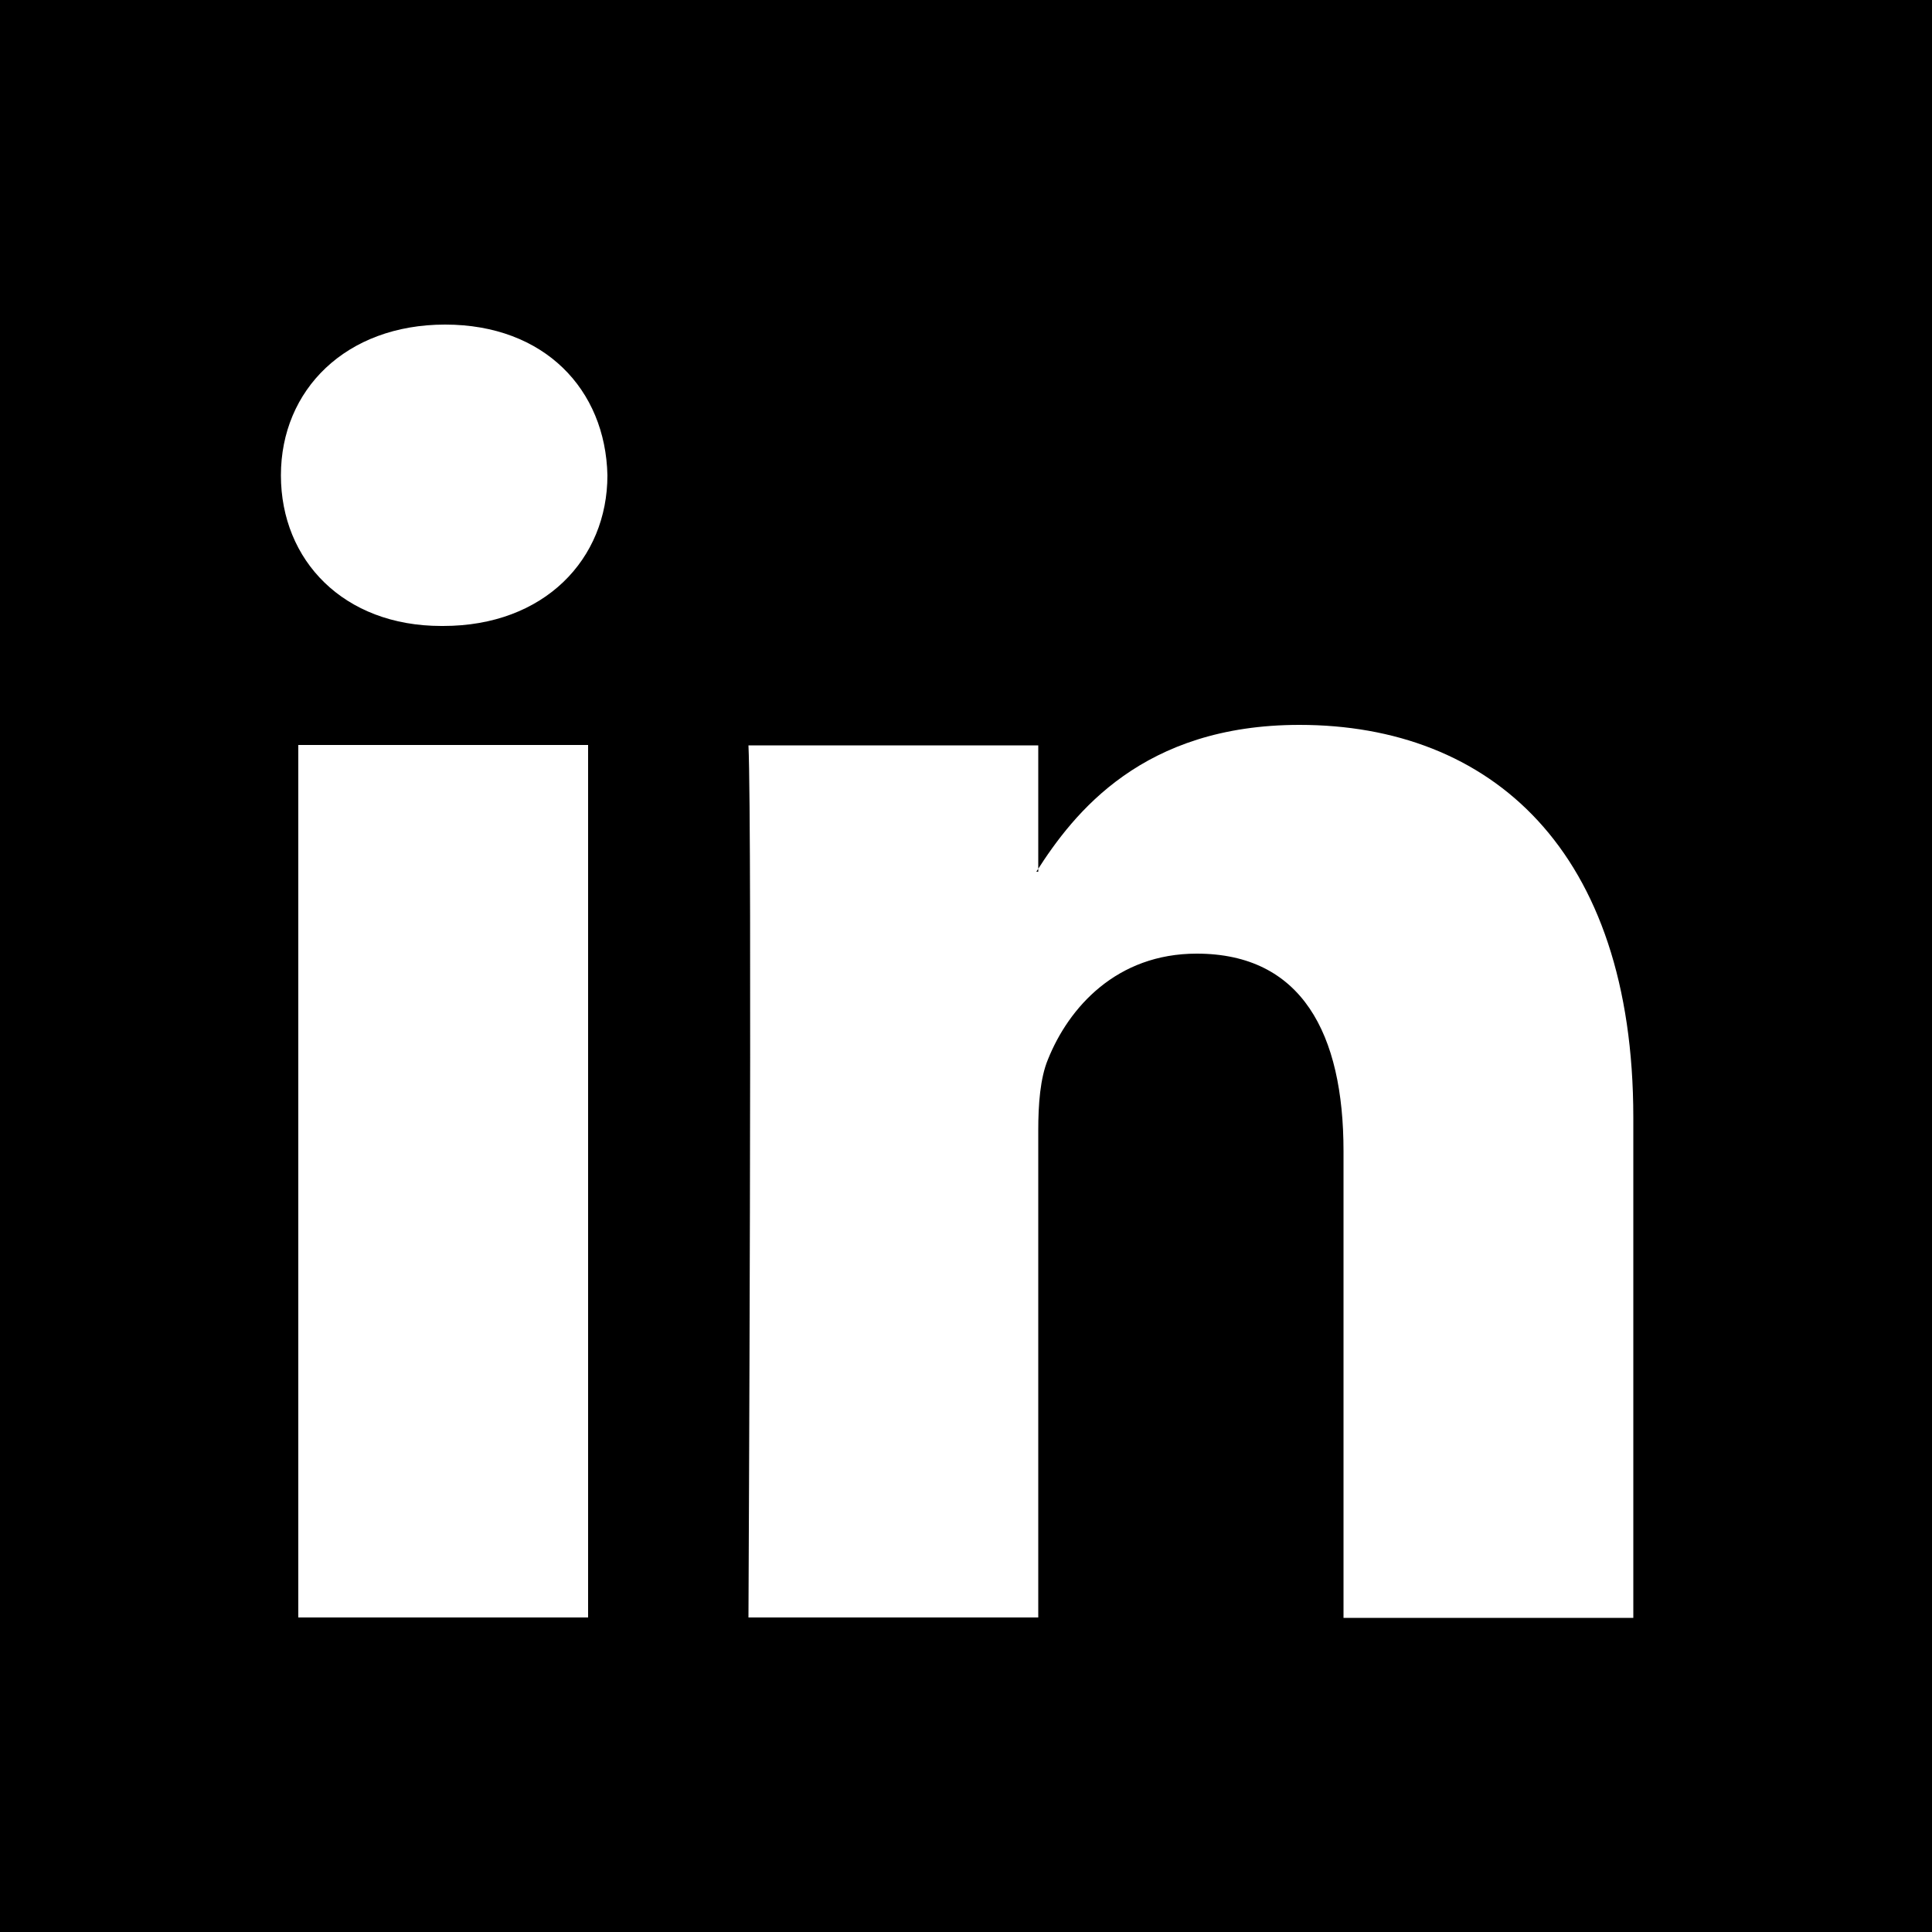
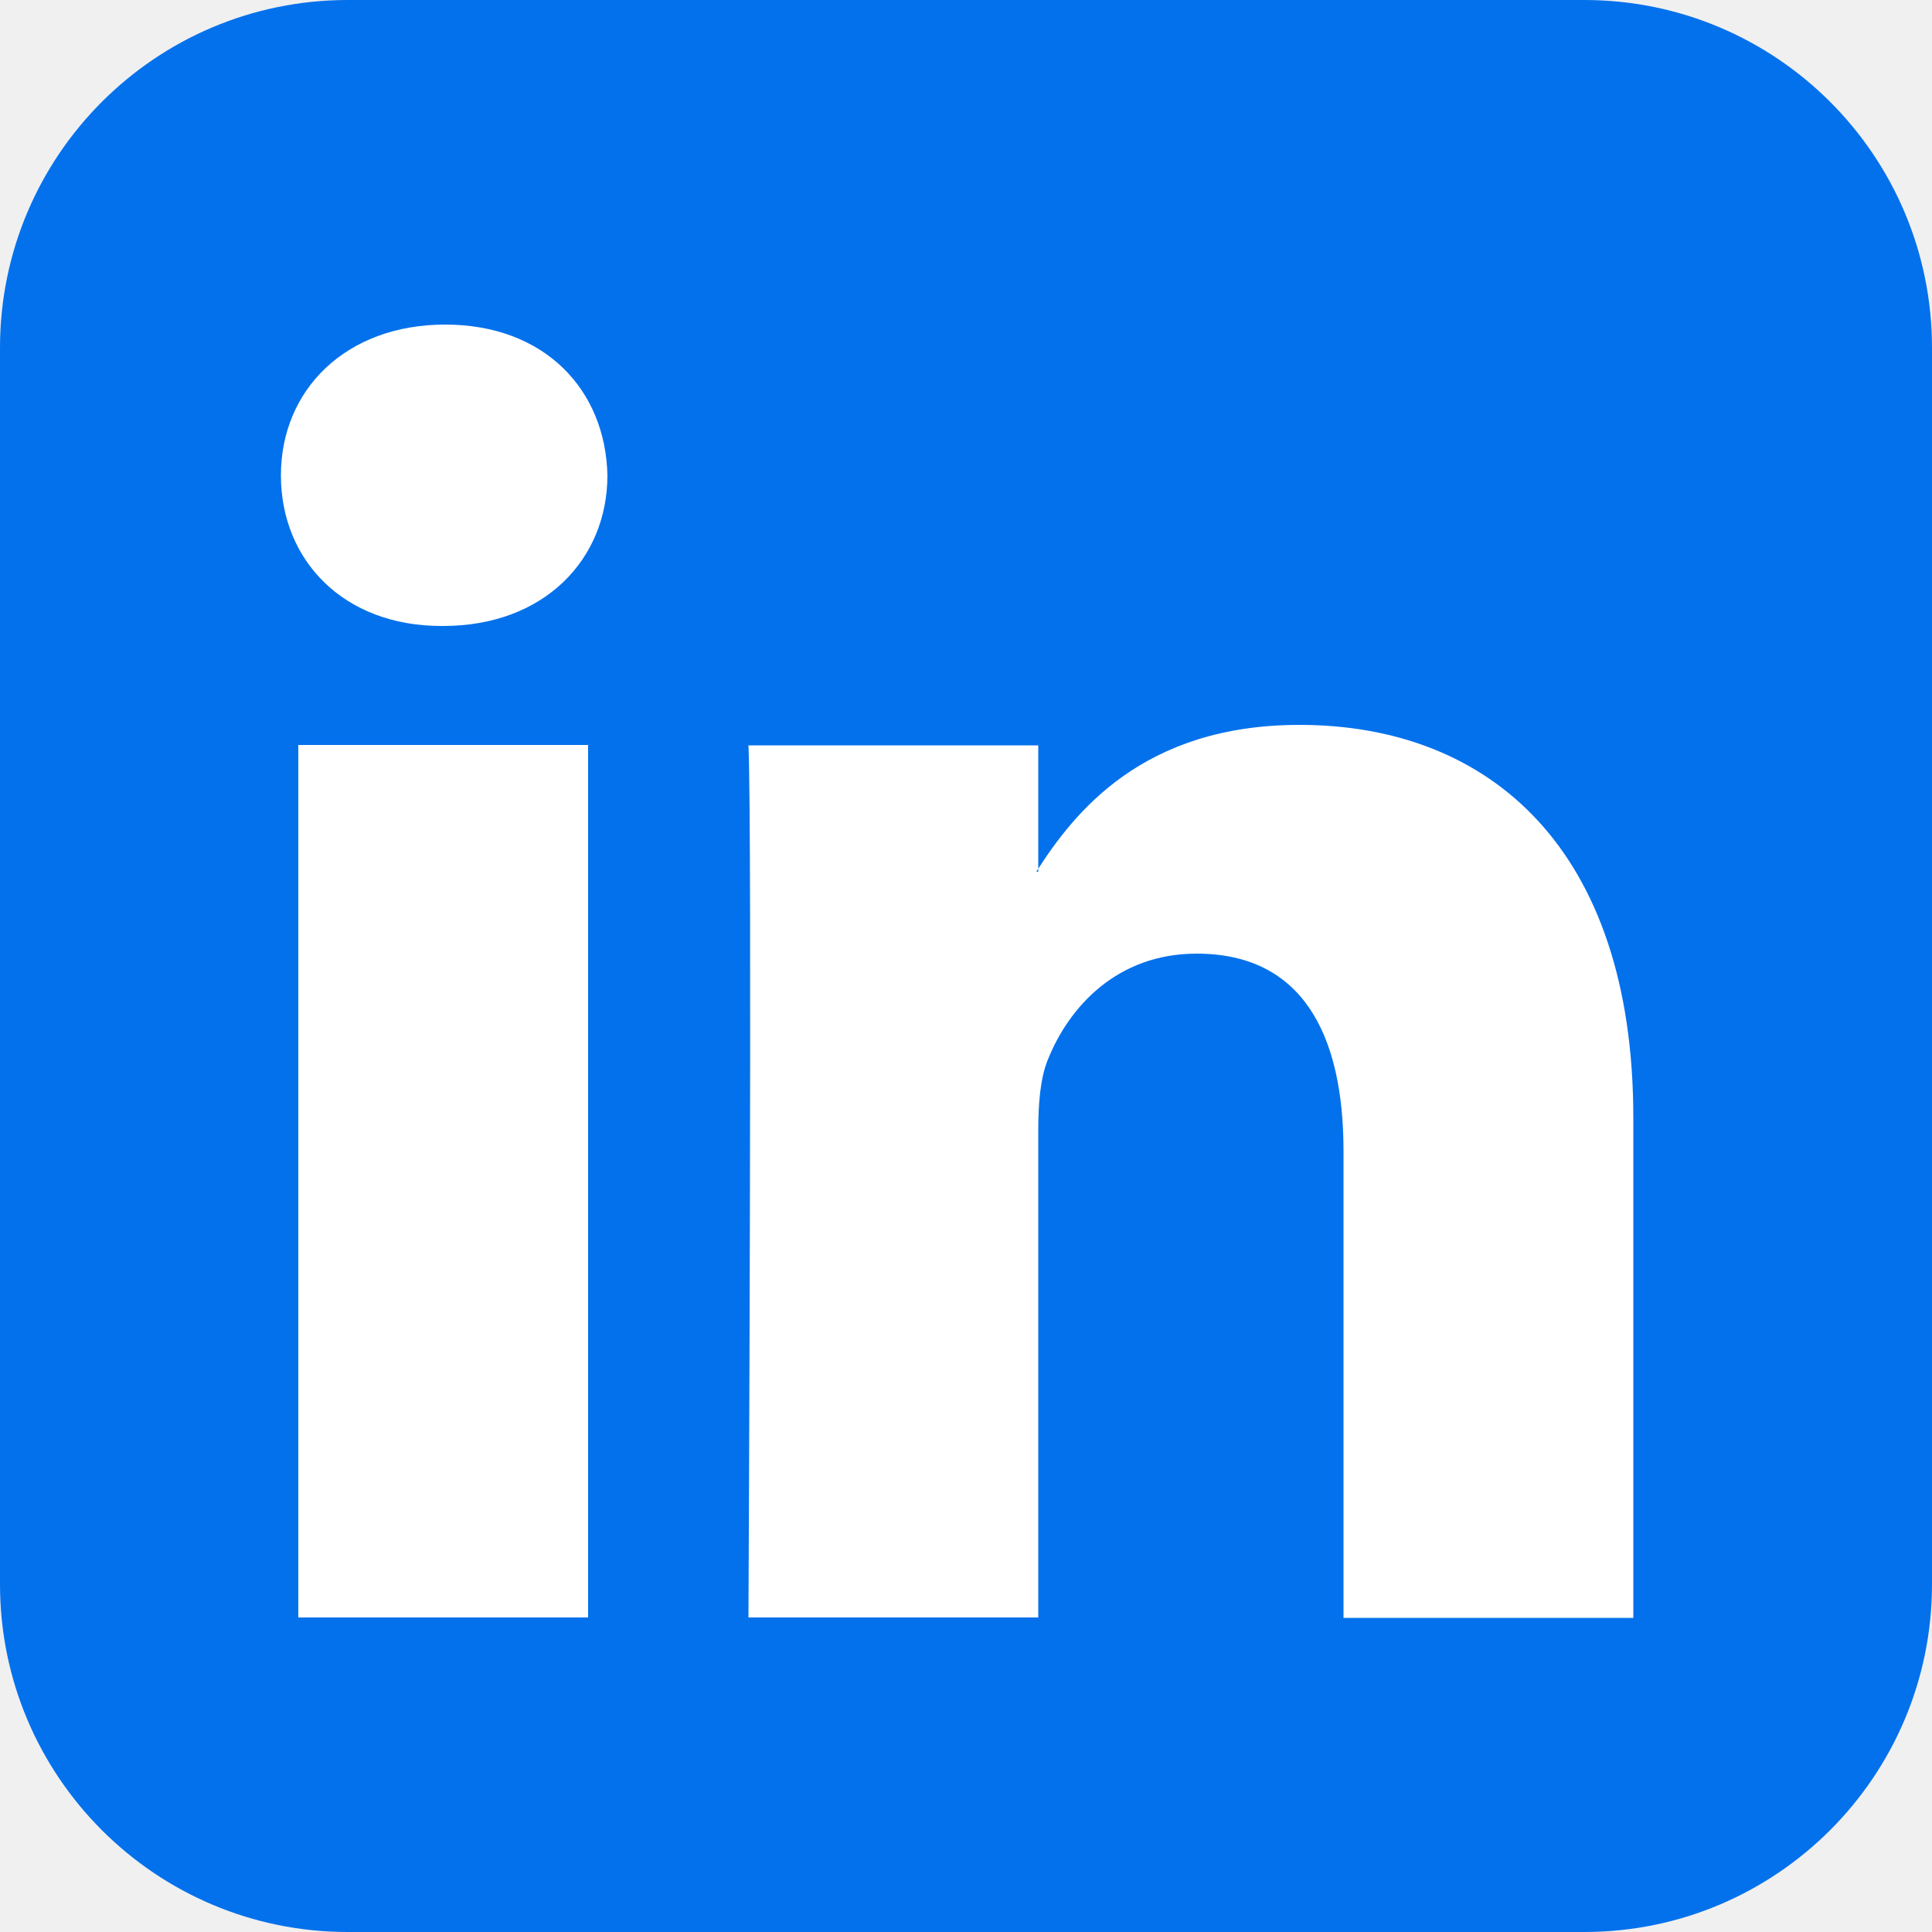
<svg xmlns="http://www.w3.org/2000/svg" id="Layer_2" data-name="Layer 2" viewBox="0 0 50 50">
  <defs>
    <style>
+       .cls-1 {
+         fill: #0471ec;
+       }
+ 
      .cls-1, .cls-2 {
        stroke-width: 0px;
      }

      .cls-2 {
        fill: #fff;
        fill-rule: evenodd;
      }
    </style>
  </defs>
  <g id="Layer_1-2" data-name="Layer 1">
    <g>
-       <rect class="cls-1" width="50" height="50" />
+       <rect class="cls-1" width="50" height="50" rx="9" ry="9" />
      <g id="layer1">
        <g id="g3019">
          <path id="path28" class="cls-2" d="m15.22,41.86v-22.58h-7.5v22.58h7.5Zm-3.75-25.66c2.62,0,4.25-1.73,4.25-3.9-.05-2.22-1.63-3.9-4.2-3.9s-4.25,1.69-4.25,3.9,1.63,3.9,4.15,3.9h.05Z" />
          <path id="path30" class="cls-2" d="m19.37,41.86h7.5v-12.61c0-.67.05-1.35.25-1.83.54-1.35,1.78-2.74,3.85-2.74,2.72,0,3.8,2.07,3.8,5.11v12.08h7.5v-12.95c0-6.93-3.7-10.16-8.64-10.16-4.05,0-5.83,2.26-6.81,3.8h.05v-3.27h-7.5c.1,2.12,0,22.58,0,22.58h0Z" />
        </g>
      </g>
    </g>
  </g>
</svg>
